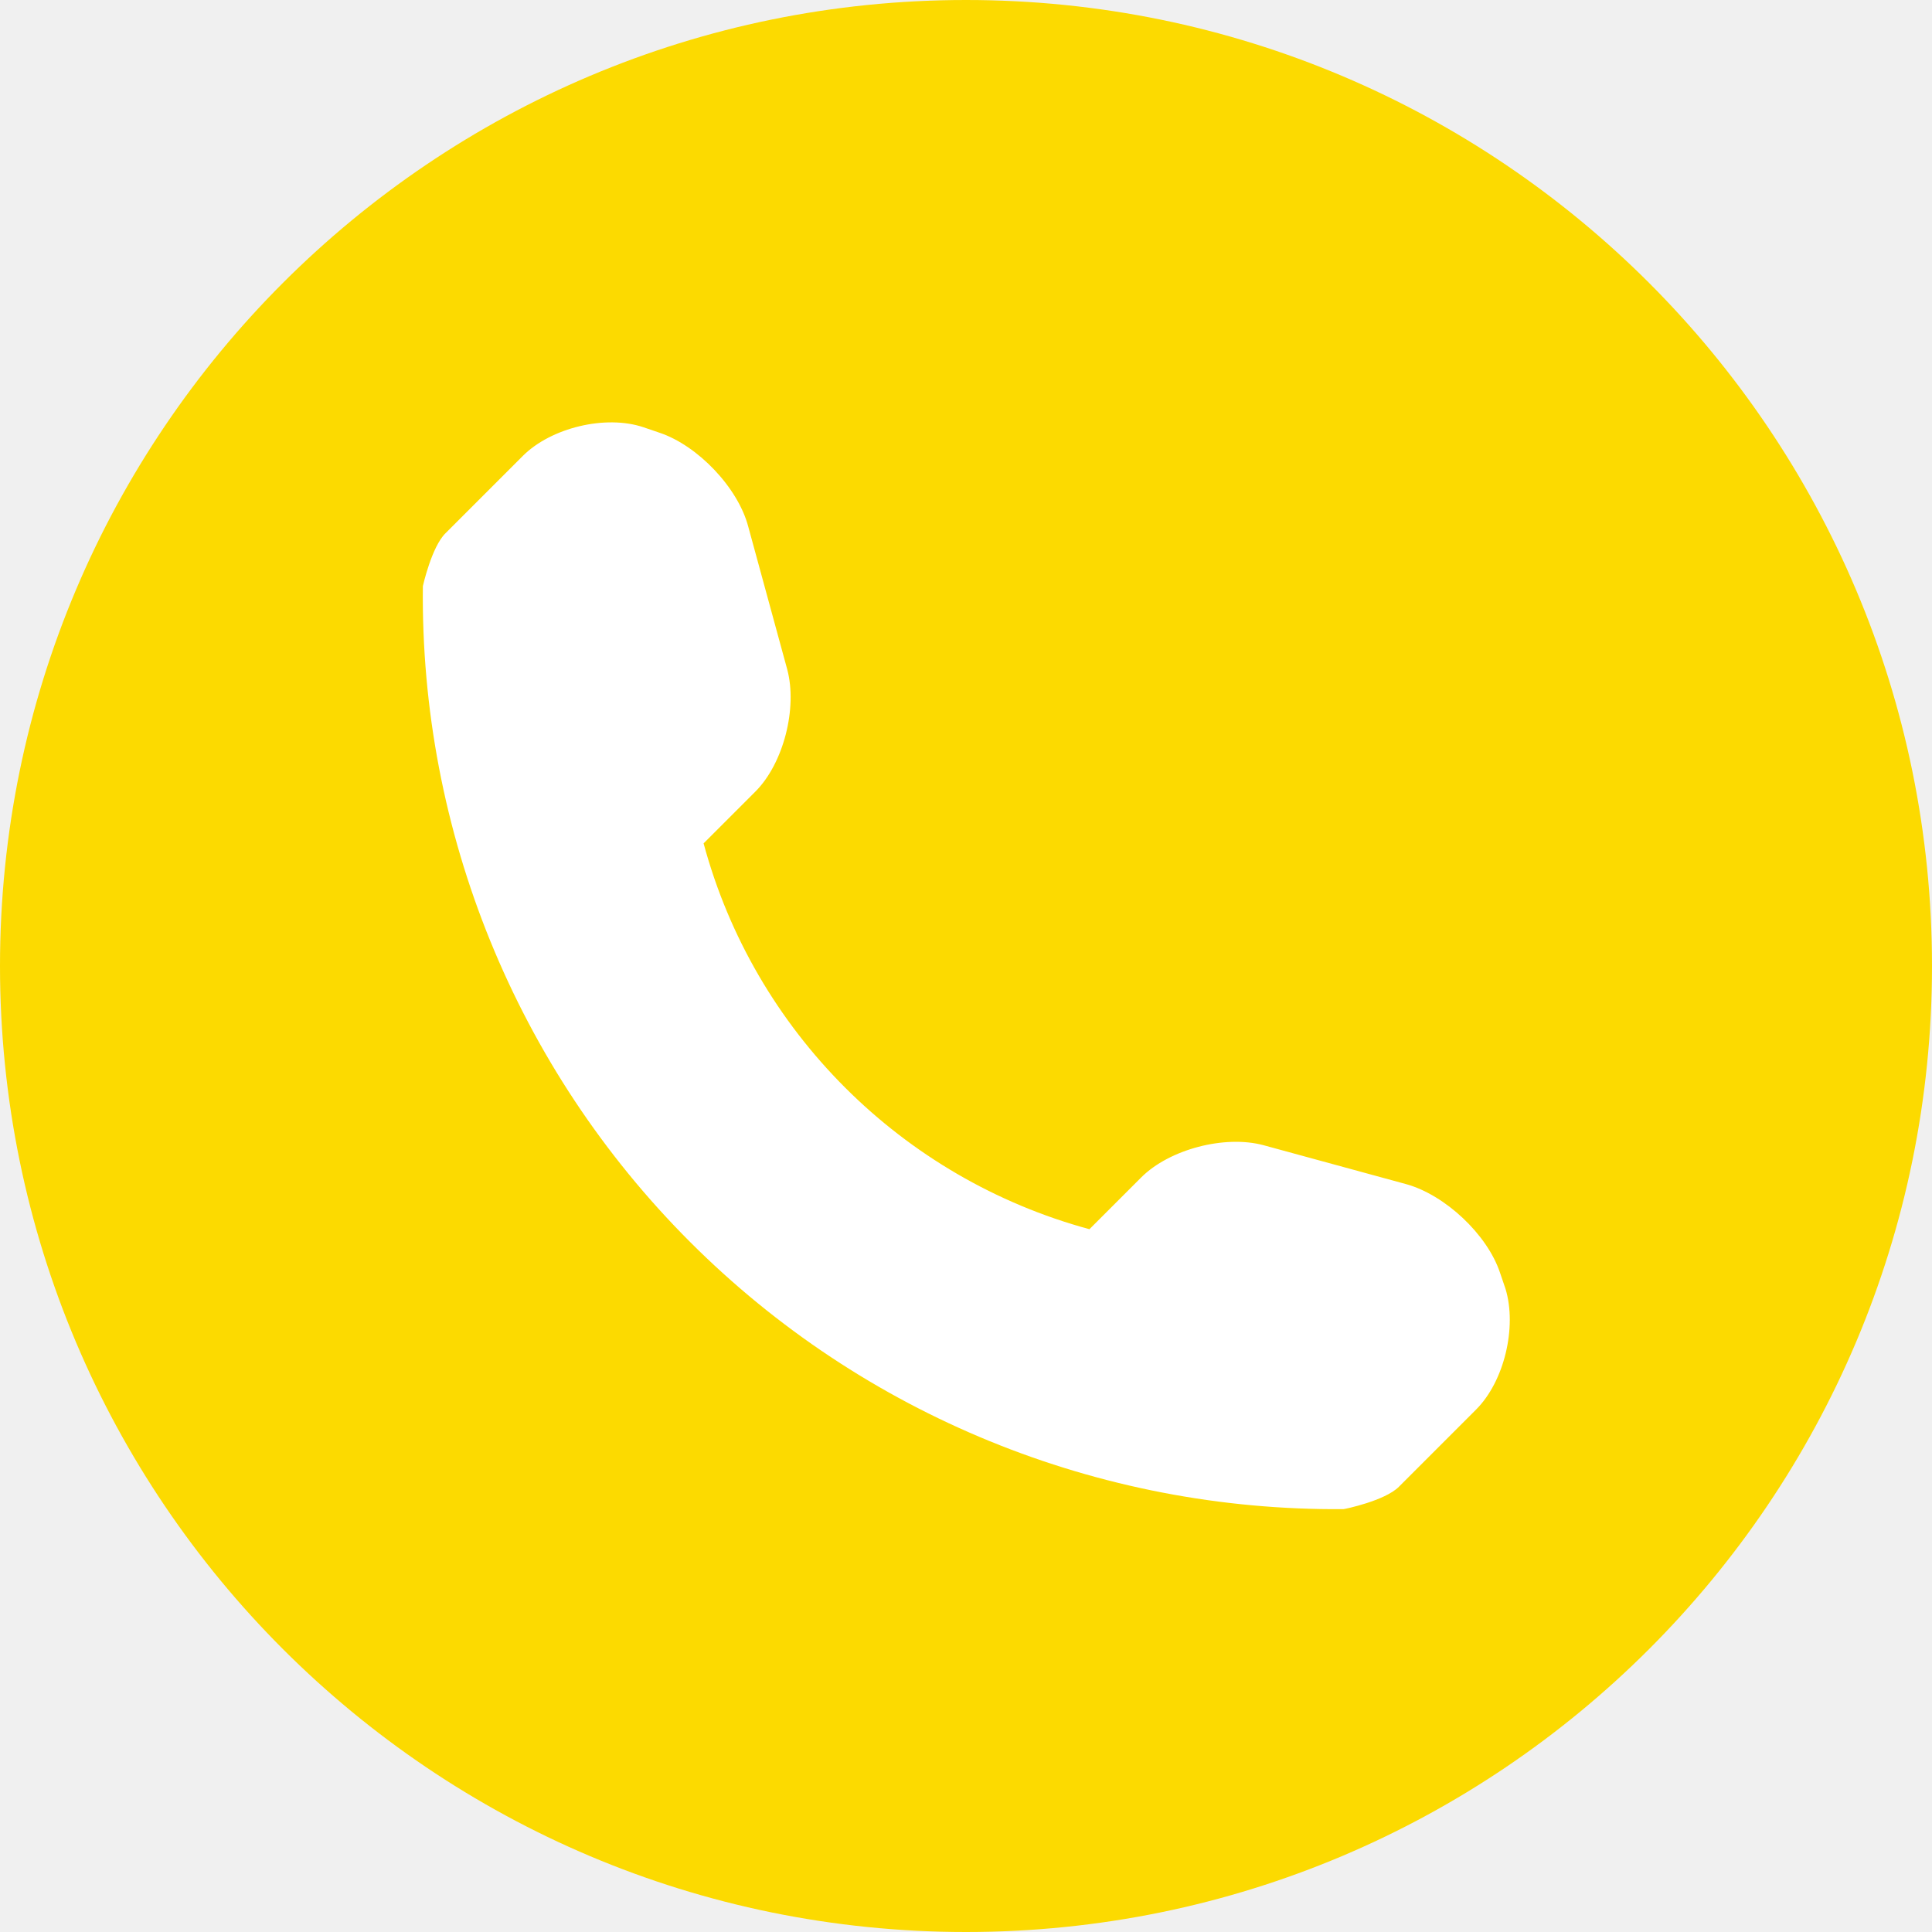
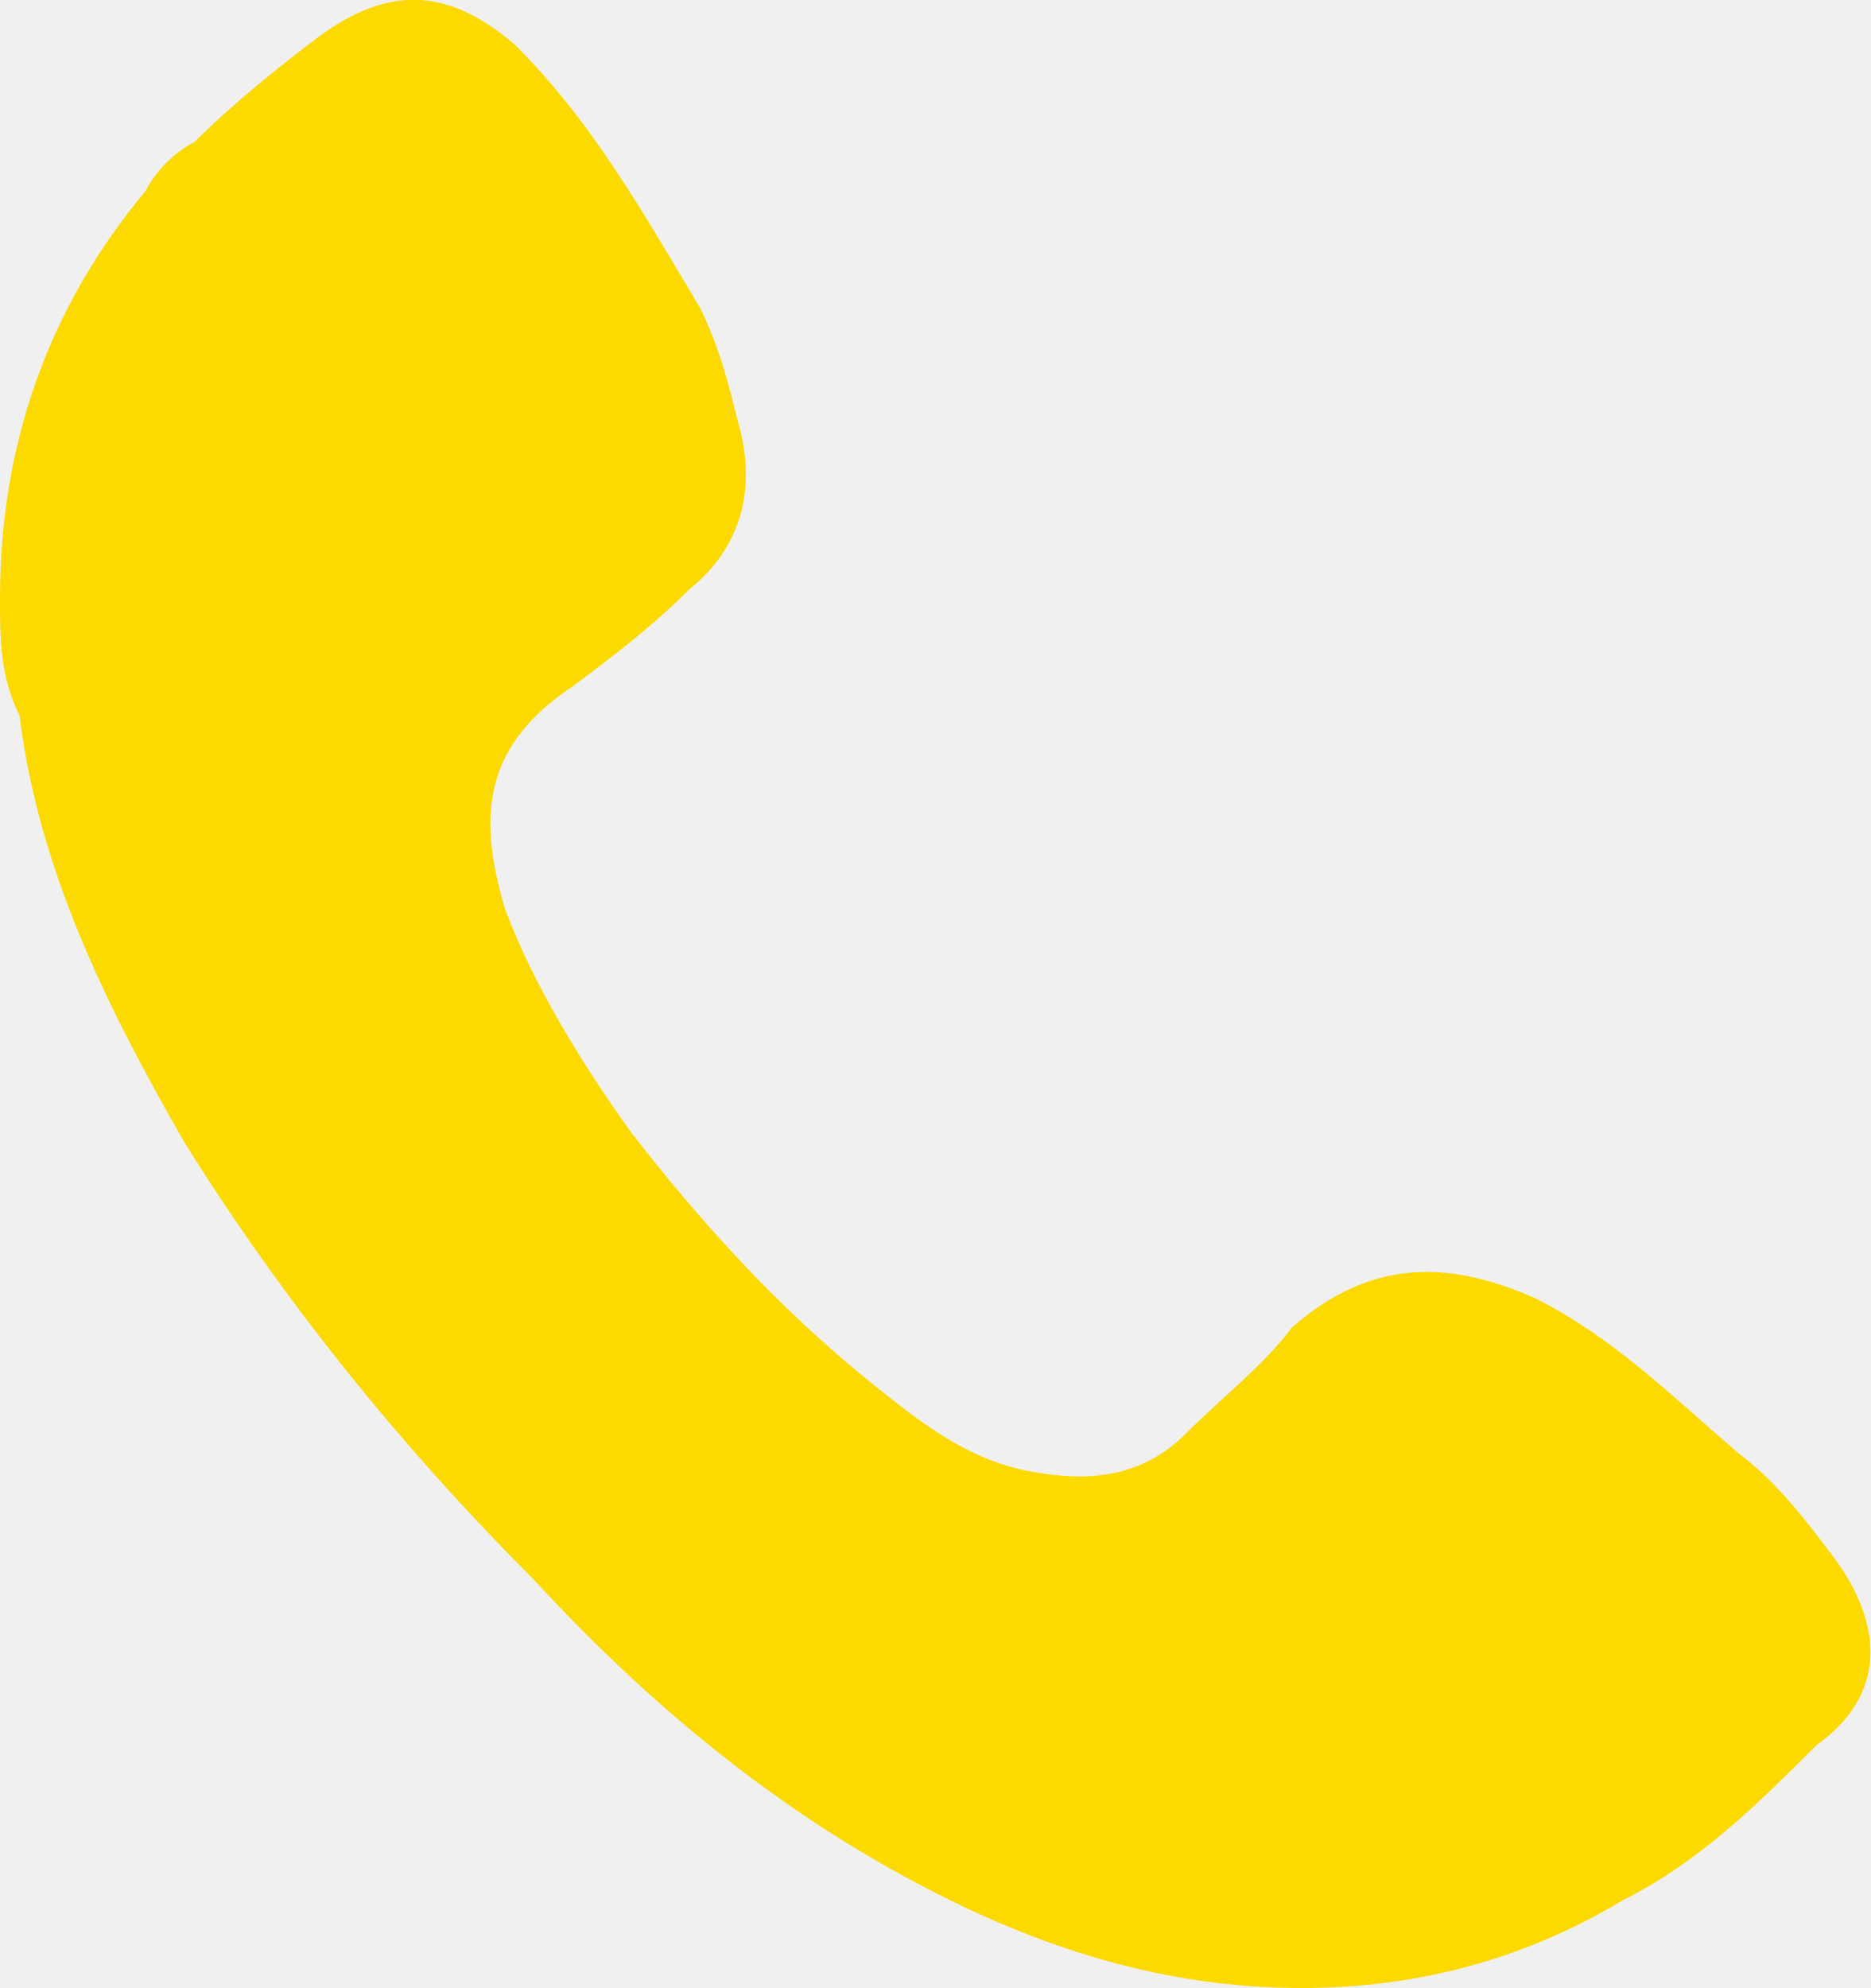
- <svg xmlns="http://www.w3.org/2000/svg" version="1.1" x="0px" y="0px" viewBox="0 0 485.2 485.2" style="enable-background:new 0 0 485.2 485.2;" xml:space="preserve">
+ <svg xmlns="http://www.w3.org/2000/svg" version="1.1" id="Слой_1" x="0px" y="0px" viewBox="0 0 930 988.5" style="enable-background:new 0 0 930 988.5;" xml:space="preserve">
  <style type="text/css">
- 	.st0{fill:#FFFFFF;}
- 	.st1{fill:#FCDA00;}
+ 	.st0{fill:#FCDA00;}
</style>
-   <g id="Слой_2">
-     <rect x="69.2" y="102.3" class="st0" width="327.6" height="283" />
-   </g>
-   <g id="Capa_1">
+   <g>
    <g>
-       <path class="st1" d="M242.6,0C108.6,0,0,108.6,0,242.6s108.6,242.6,242.6,242.6s242.6-108.6,242.6-242.6S376.6,0,242.6,0z     M370.7,354l-19.4,19.4c-3.5,3.5-13.6,5.6-13.9,5.6c-61.5,0.5-120.6-23.6-164.1-67.1c-43.6-43.6-67.8-103-67.1-164.7    c0,0,2.2-9.9,5.7-13.3l19.4-19.4c7.1-7.1,20.8-10.4,30.3-7.2l4.1,1.4c9.5,3.2,19.6,13.7,22.2,23.5l9.8,35.9    c2.6,9.7-0.9,23.6-8,30.7l-13,13c12.7,47.1,49.7,84.1,96.9,96.9l13-13c7.1-7.1,21-10.7,30.7-8.1l35.9,9.8    c9.7,2.7,20.3,12.6,23.5,22.2l1.4,4.1C381,333.3,377.8,346.9,370.7,354z" />
+       <path class="st0" d="M0,297.7c0-77.3,24.2-144.9,72.5-202.9c4.8-9.7,14.5-19.3,24.2-24.2c19.3-19.3,43.5-38.6,62.8-53.1    c33.8-24.2,62.8-24.2,96.6,4.8c38.6,38.6,62.8,82.1,91.8,130.4c9.7,19.3,14.5,38.6,19.3,58c9.7,33.8,0,62.8-24.2,82.1    c-19.3,19.3-38.6,33.8-58,48.3c-43.5,29-48.3,62.8-33.8,111.1c14.5,38.6,38.6,77.3,62.8,111.1c33.8,43.5,72.5,86.9,120.8,125.6    c24.2,19.3,48.3,38.6,82.1,43.5c29,4.8,53.1,0,72.5-19.3c19.3-19.3,38.6-33.8,53.1-53.1c38.6-33.8,77.3-33.8,120.8-14.5    c38.6,19.3,67.6,48.3,101.4,77.3c19.3,14.5,33.8,33.8,48.3,53.1c24.2,33.8,24.2,67.6-9.7,91.8c-29,29-58,58-96.6,77.3    c-48.3,29-101.4,43.5-159.4,43.5c-67.6,0-130.4-19.3-193.2-53.1c-72.5-38.6-135.2-91.8-188.4-149.7    C198,718,140.1,645.5,91.8,568.2C53.1,500.6,19.3,433,9.7,355.7C0,336.4,0,317,0,297.7z" />
    </g>
  </g>
</svg>
